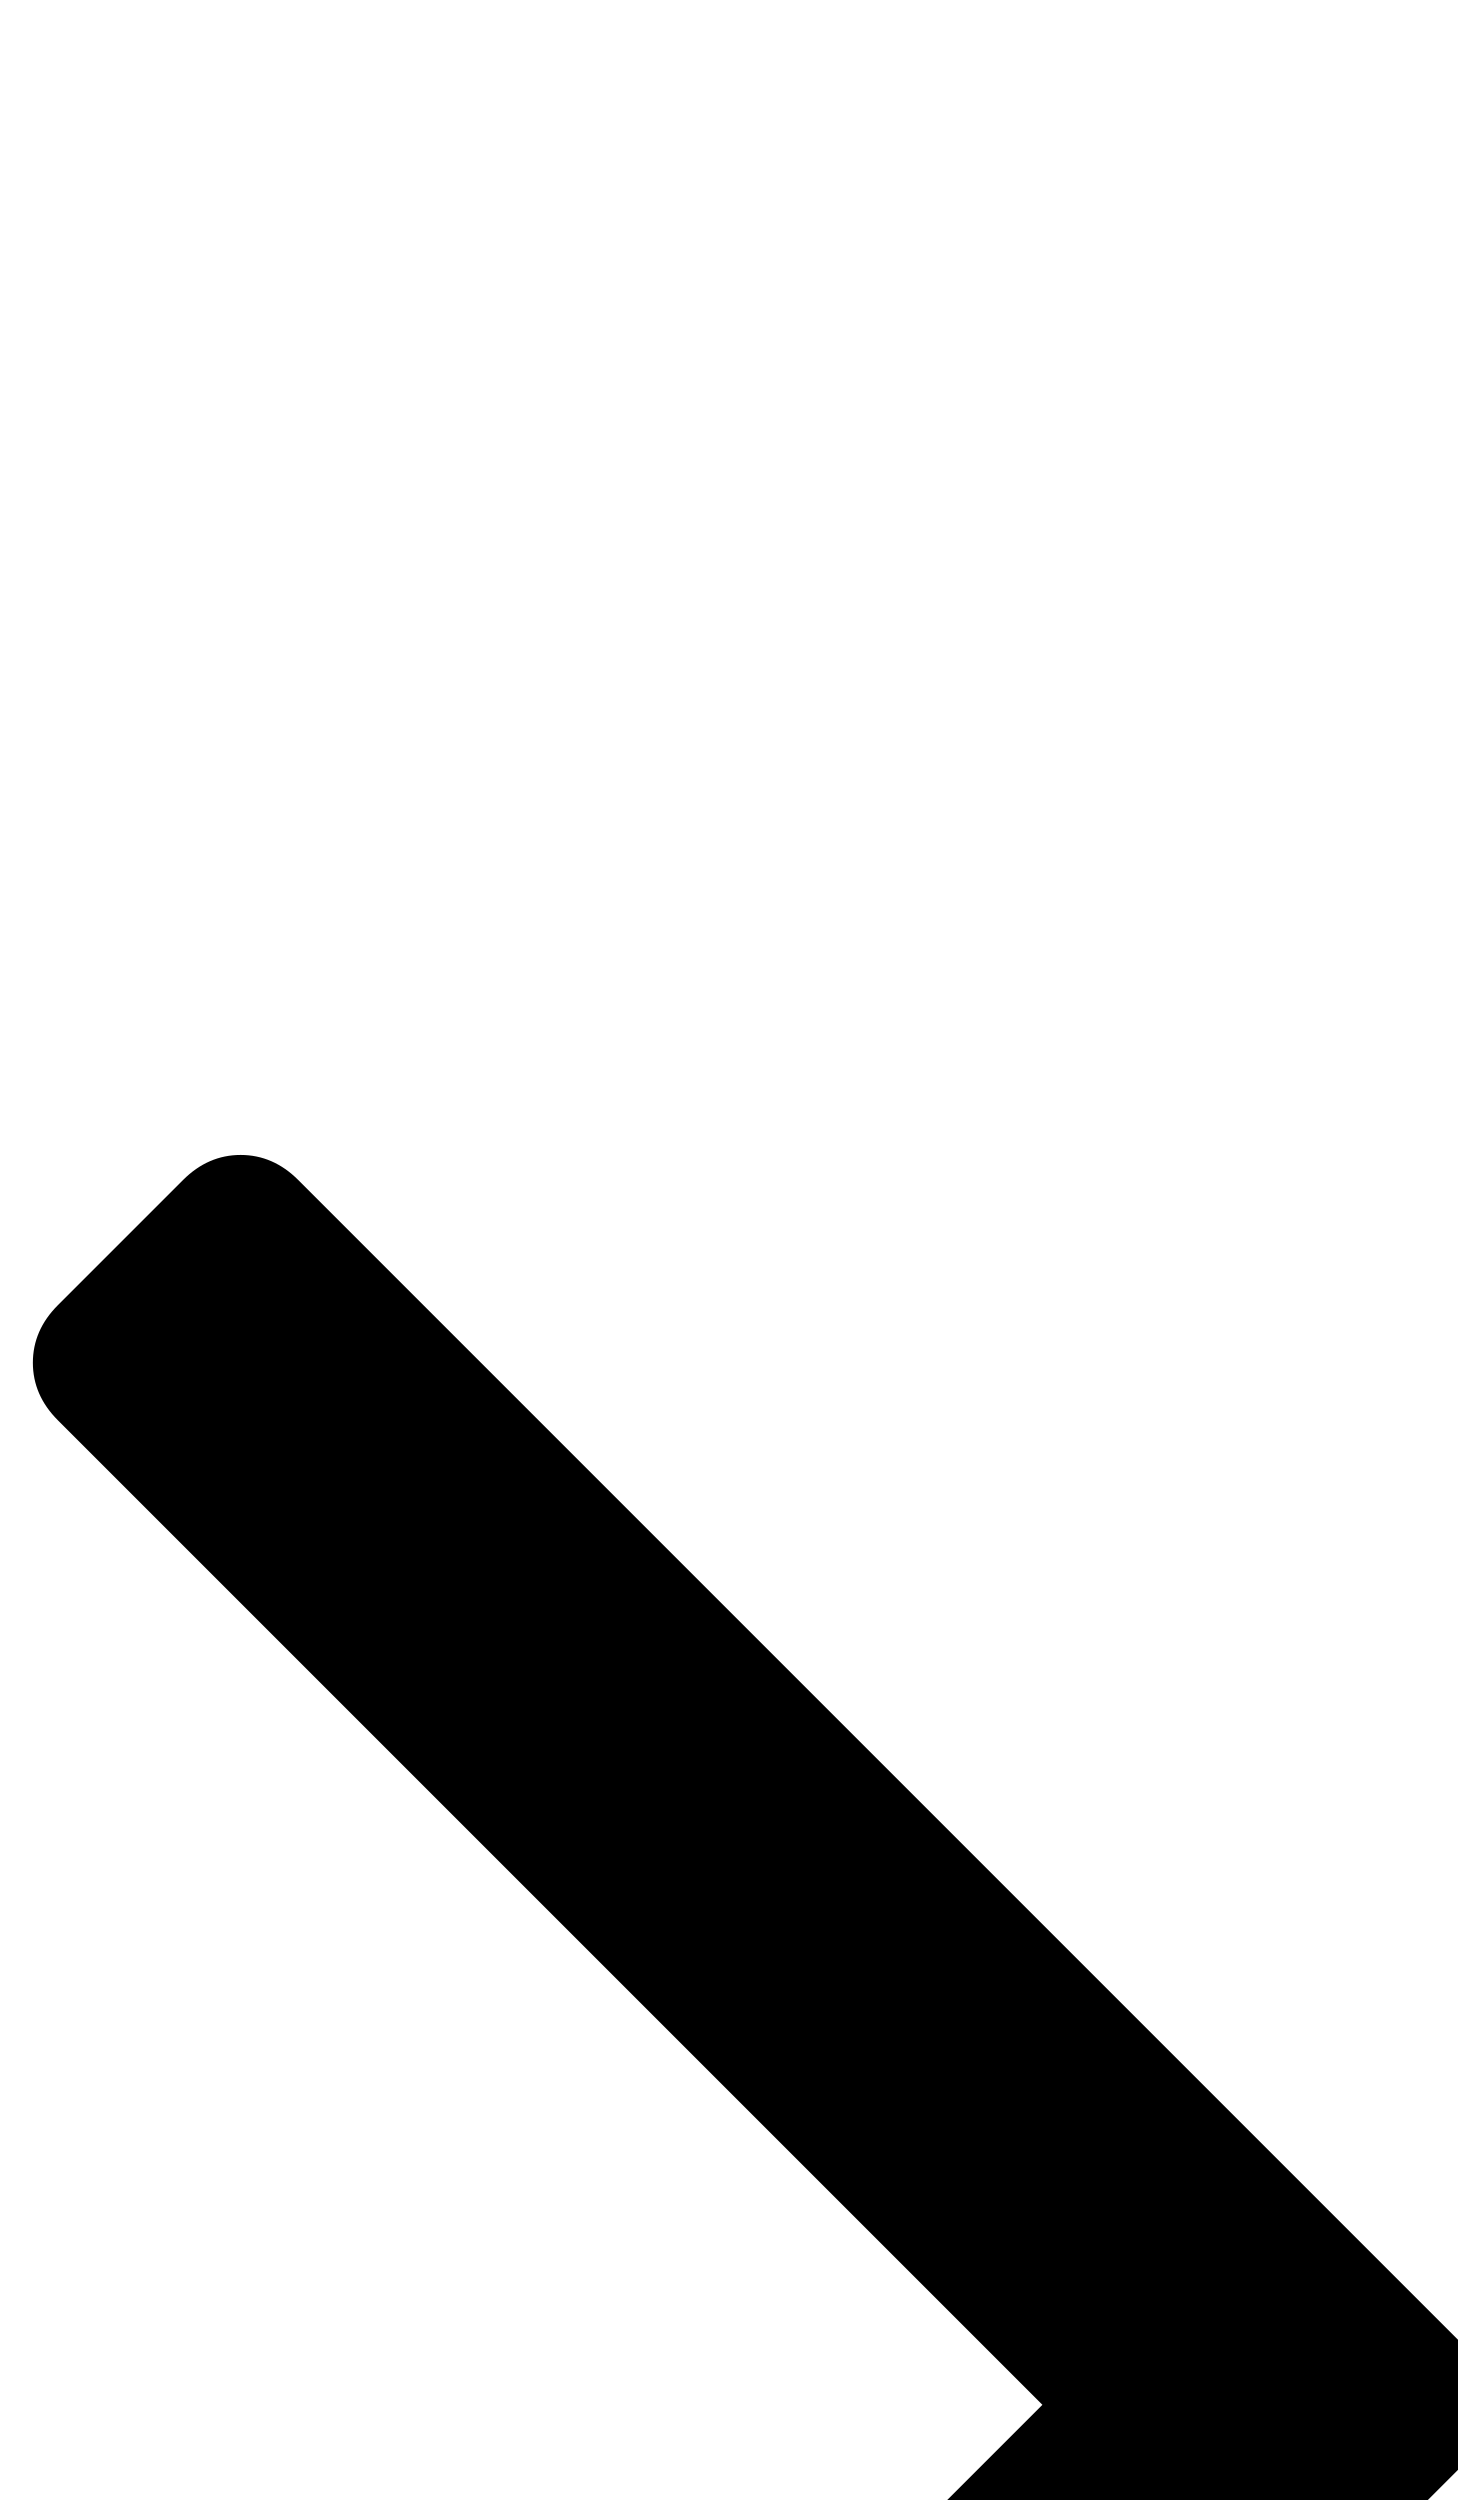
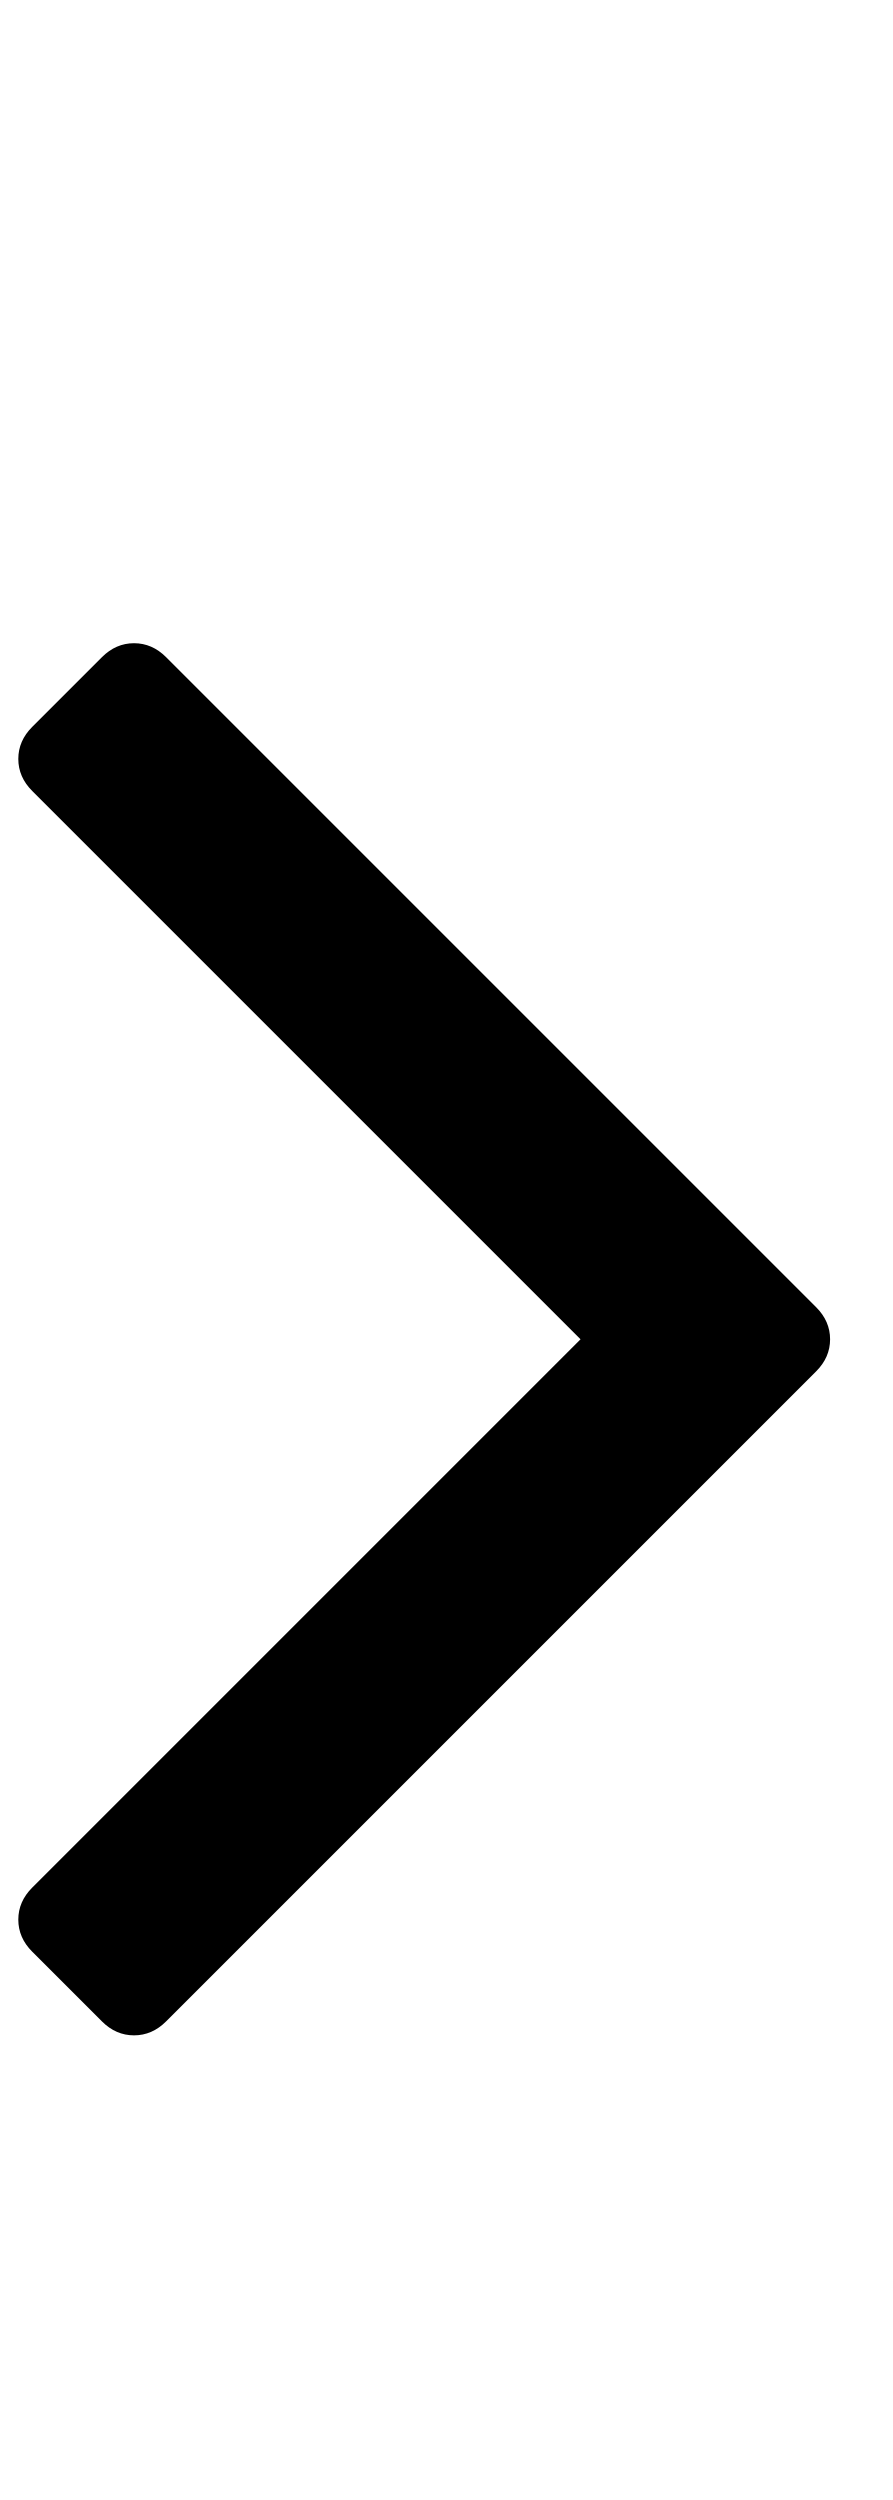
- <svg xmlns="http://www.w3.org/2000/svg" width="100%" height="100%">
+ <svg xmlns="http://www.w3.org/2000/svg" viewBox="0 0 10 28">
  <path d="M9.297 15q0 .203-.156.359L1.86 22.64q-.156.156-.359.156t-.359-.156l-.781-.781q-.156-.156-.156-.359t.156-.359L6.502 15 .361 8.859Q.205 8.703.205 8.5t.156-.359l.781-.781q.156-.156.359-.156t.359.156l7.281 7.281q.156.156.156.359z" />
</svg>
